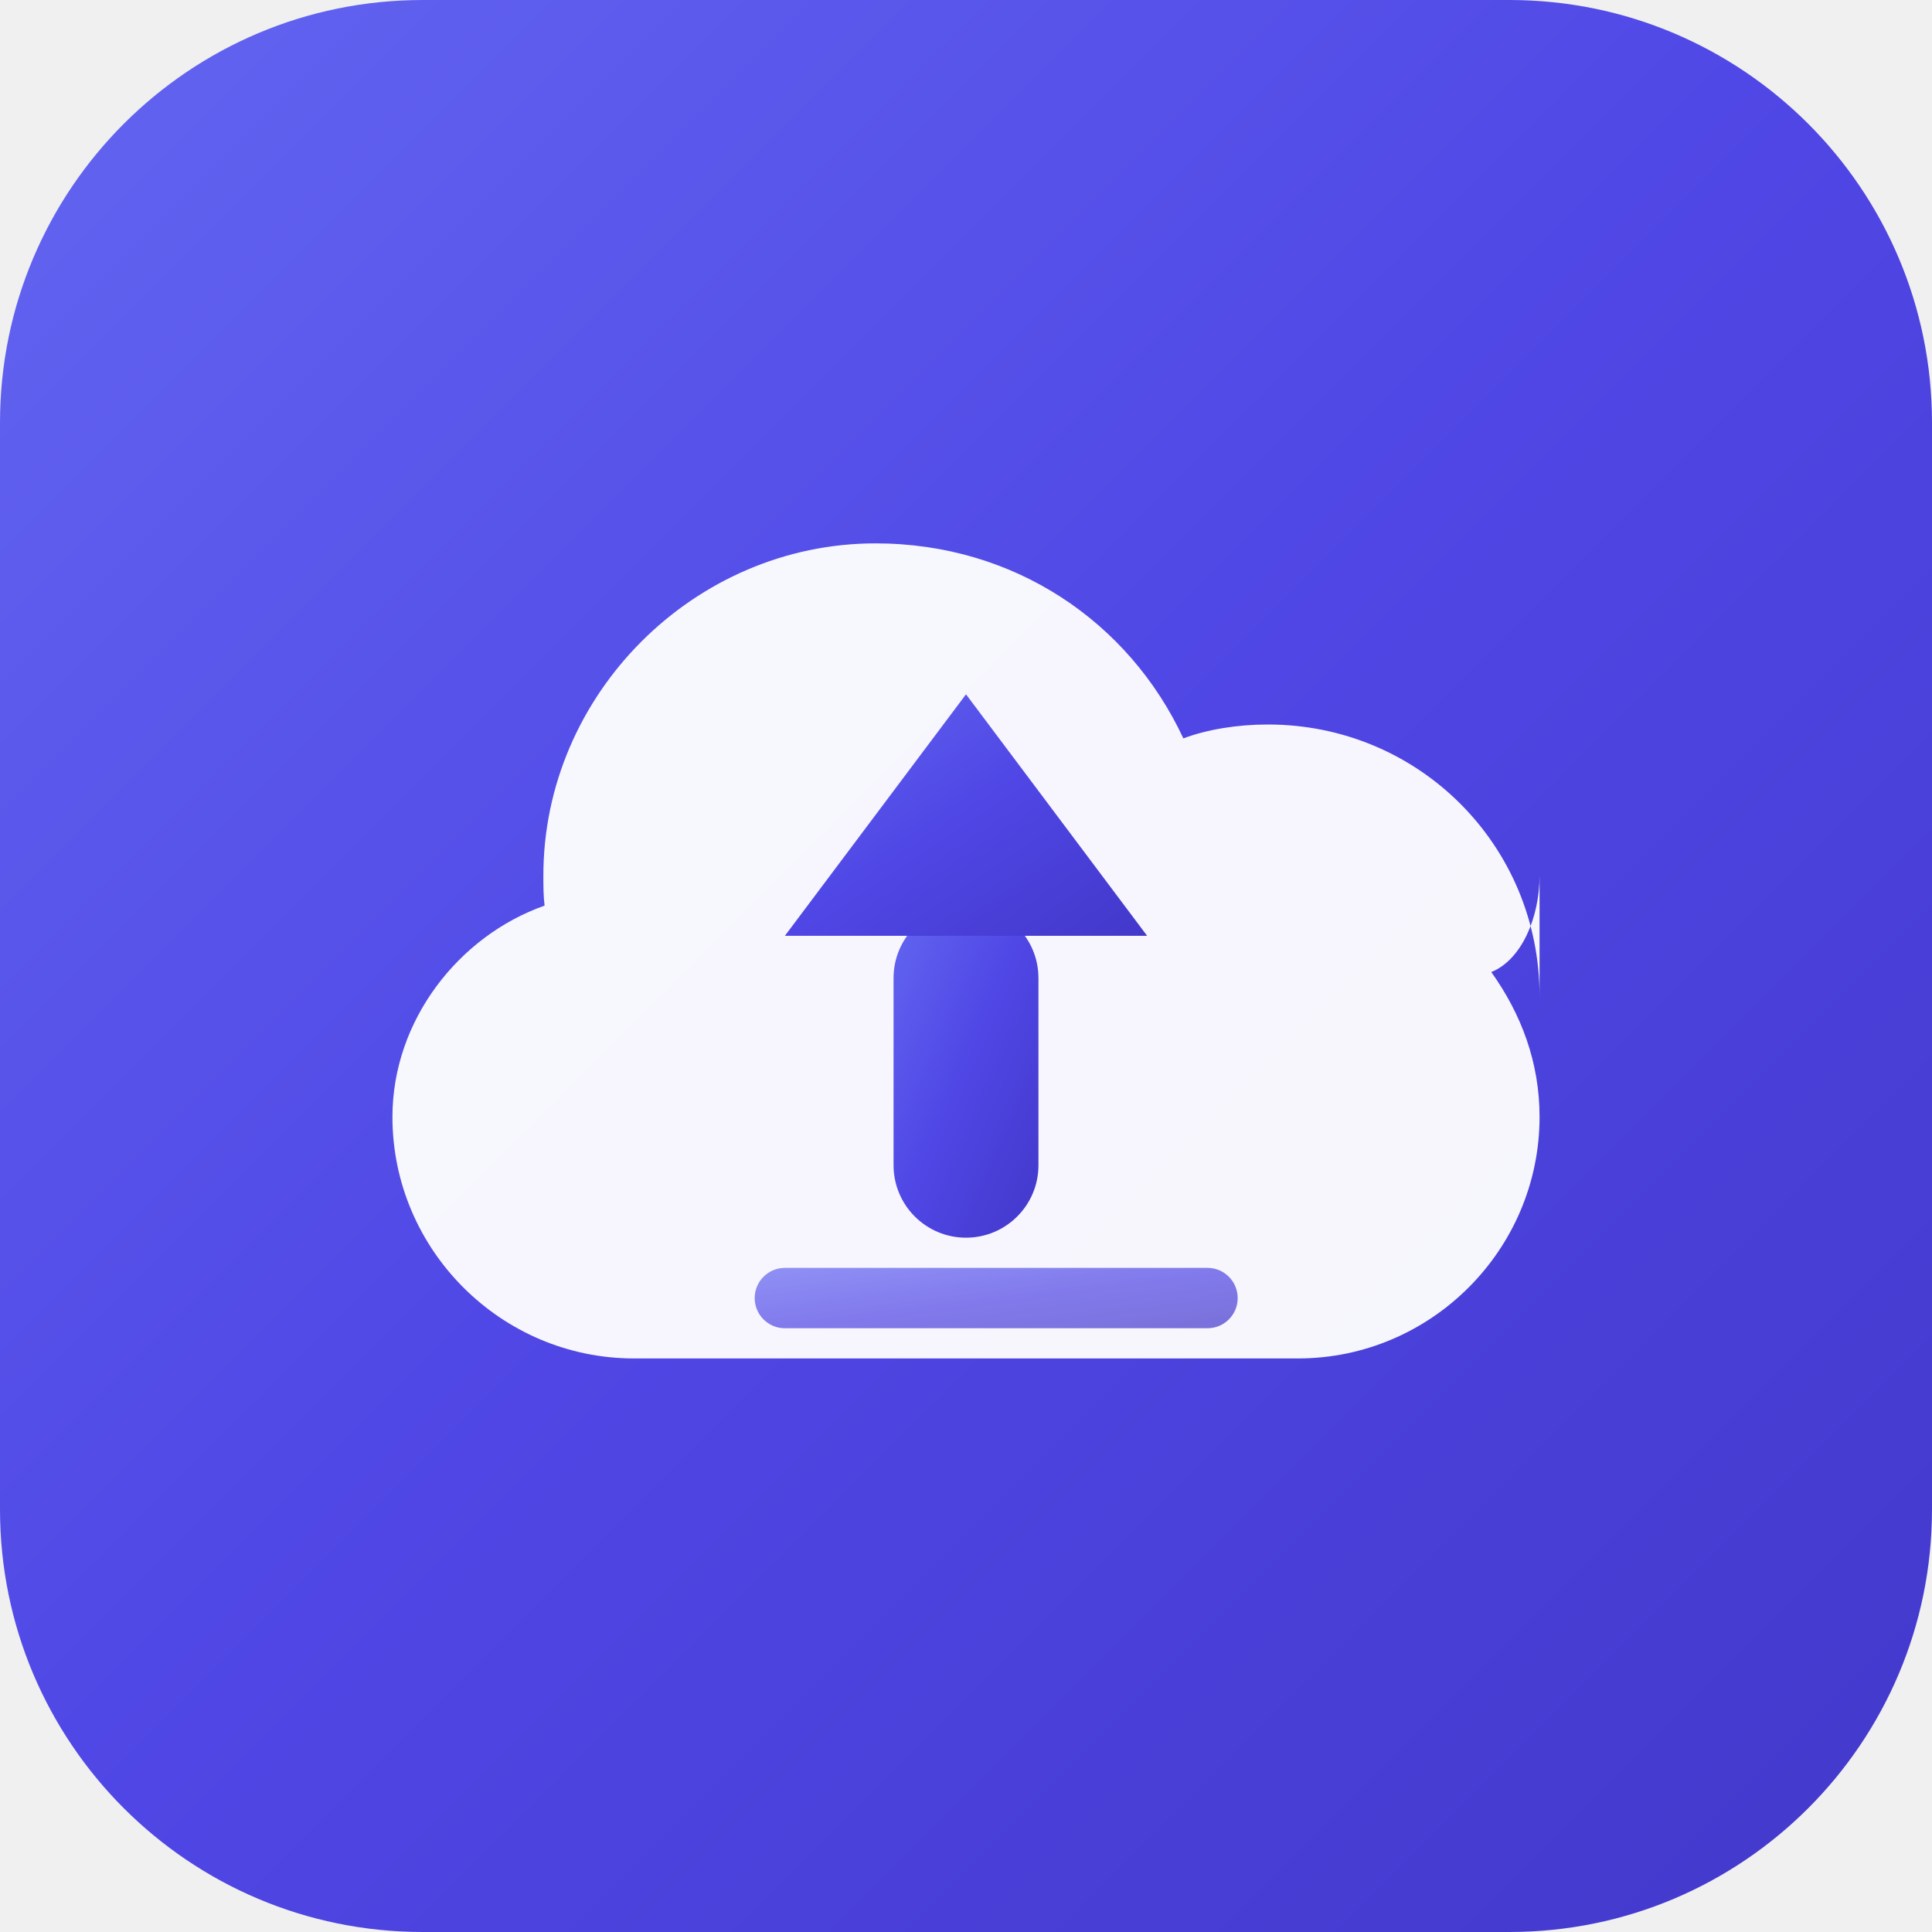
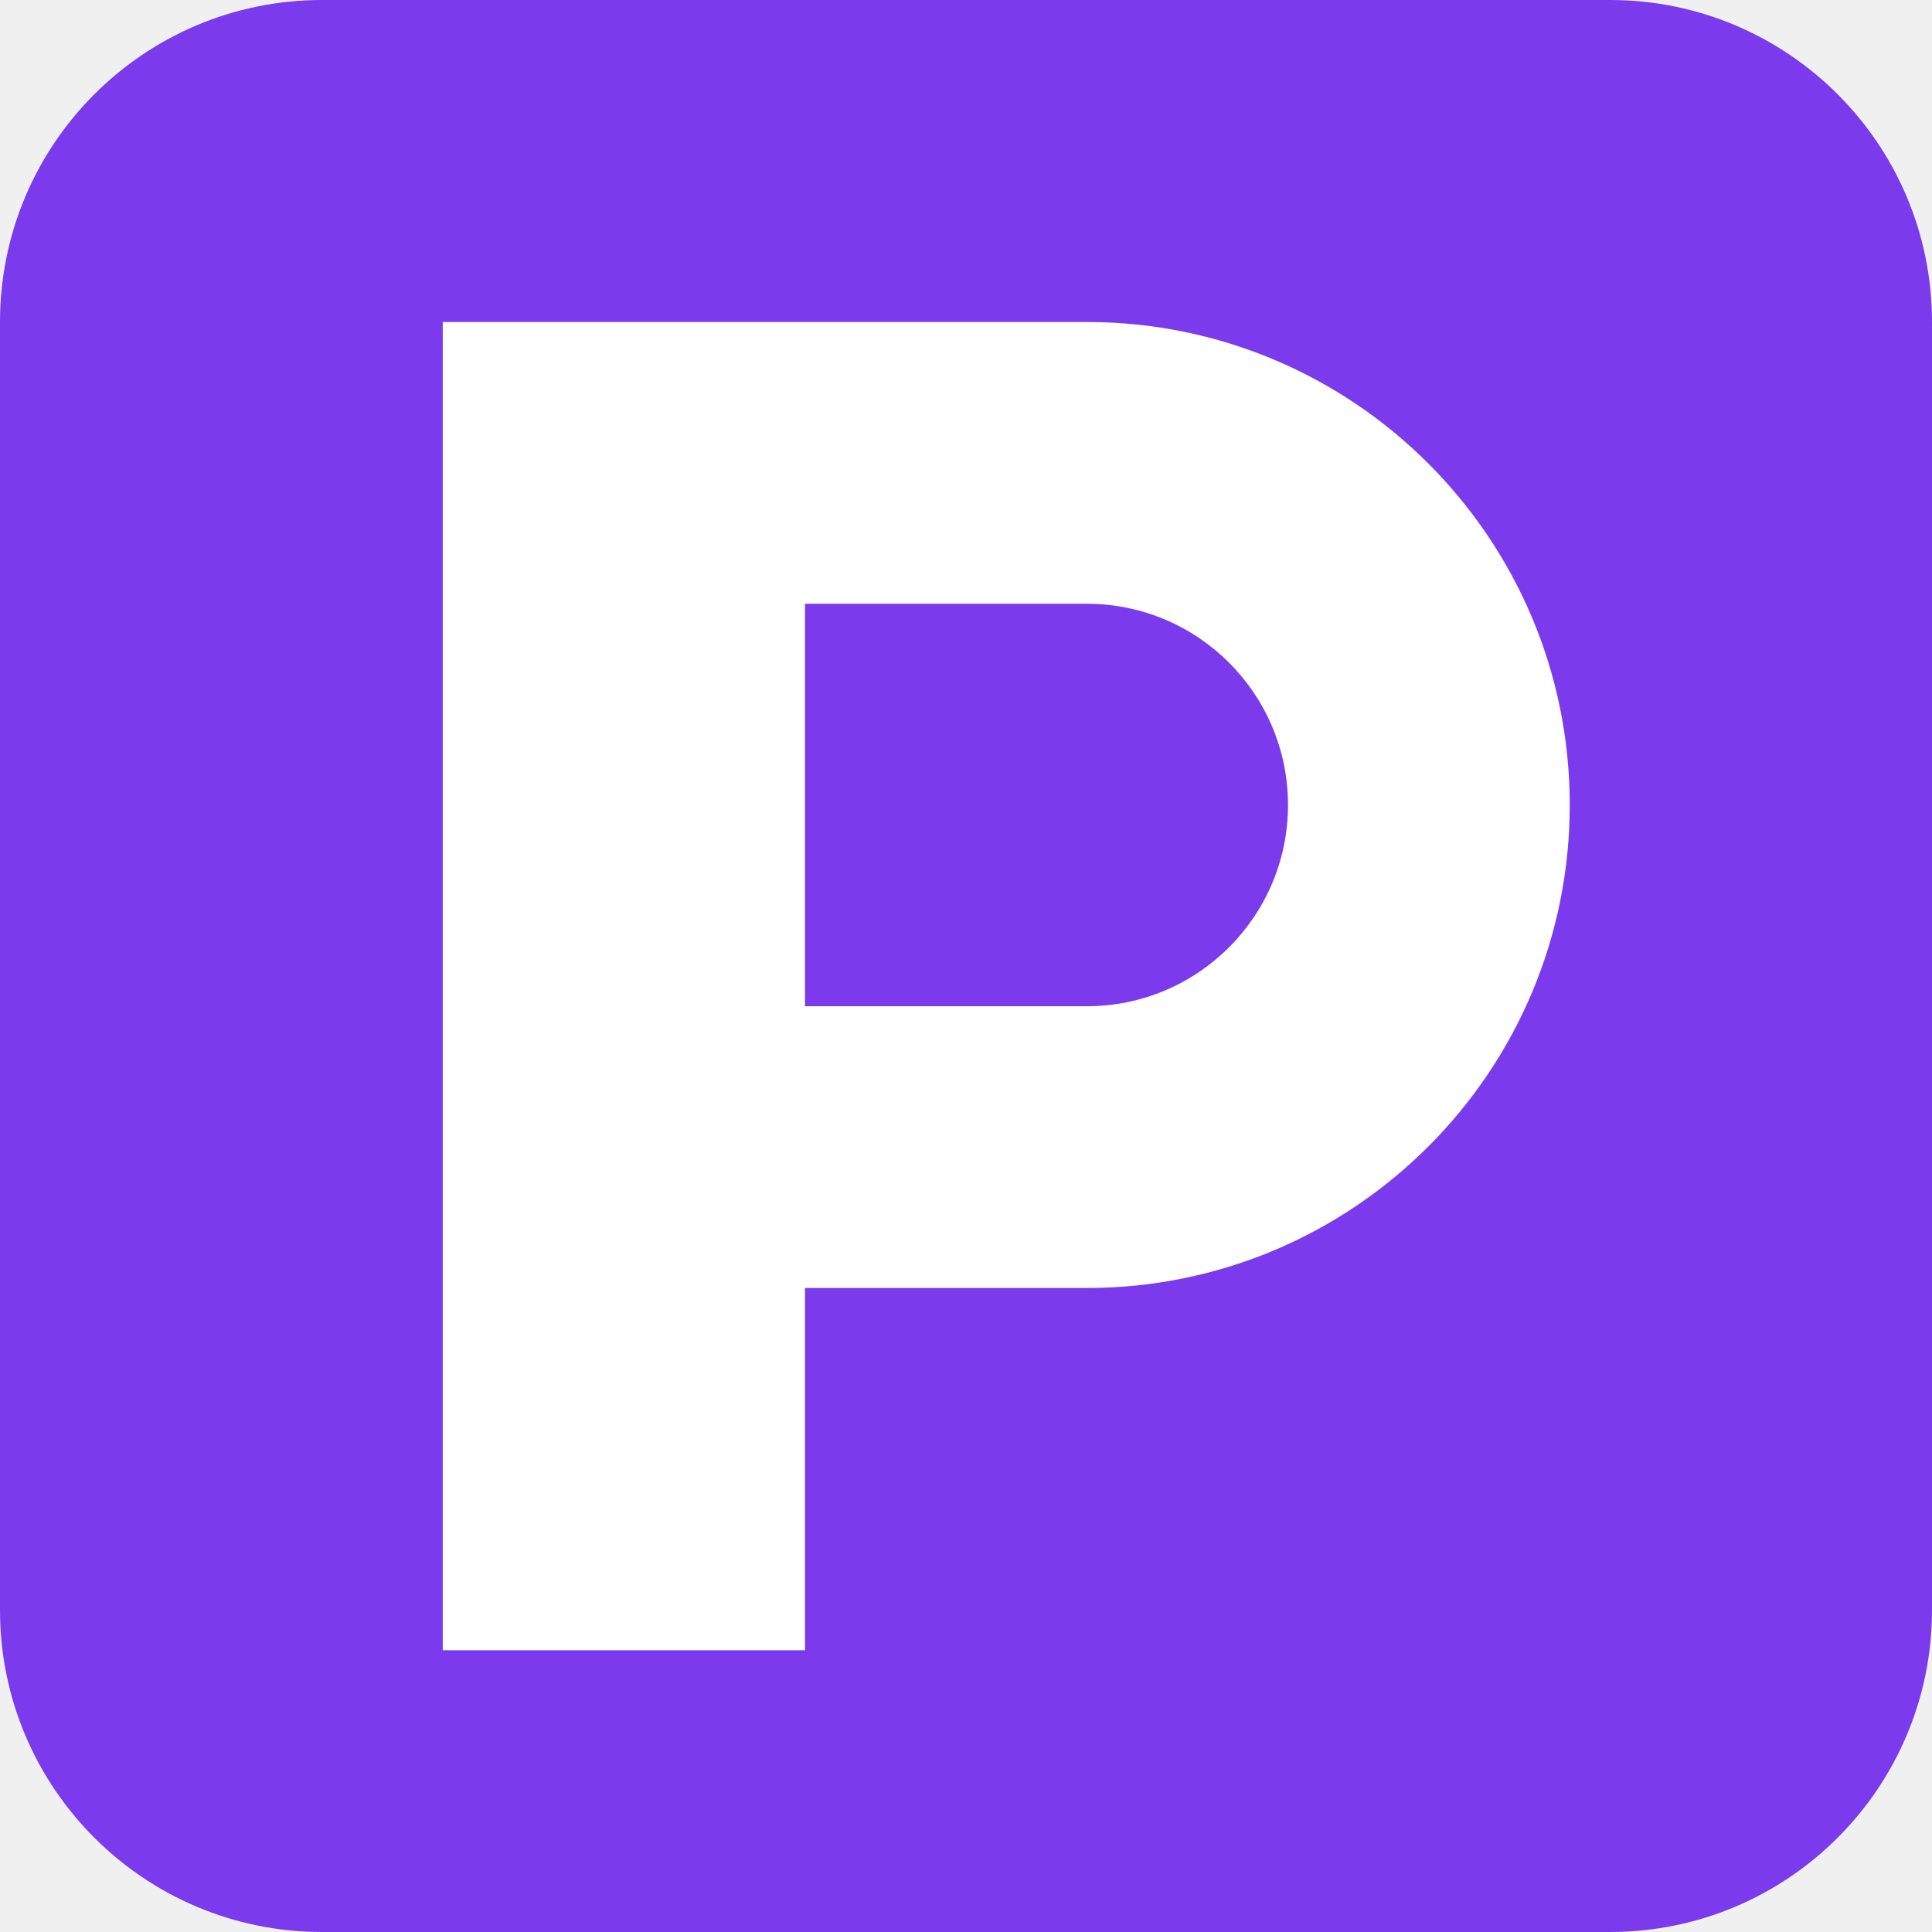
- <svg xmlns="http://www.w3.org/2000/svg" viewBox="0 0 32 32" fill="none">
-   <defs>
-     <linearGradient id="bg" x1="0%" y1="0%" x2="100%" y2="100%">
-       <stop offset="0%" stop-color="#6366F1" />
-       <stop offset="50%" stop-color="#4F46E5" />
-       <stop offset="100%" stop-color="#4338CA" />
-     </linearGradient>
-   </defs>
-   <rect width="32" height="32" rx="7" fill="url(#bg)" />
-   <path d="M25.5 16.5c0-2.5-2-4.5-4.5-4.5-.5 0-1 .08-1.4.23C18.7 10.3 16.8 9 14.5 9c-3 0-5.5 2.5-5.5 5.5 0 .17 0 .34.02.5C7.6 15.5 6.5 16.9 6.5 18.5c0 2.2 1.8 4 4 4h11c2.2 0 4-1.8 4-4 0-.9-.3-1.7-.8-2.4.5-.2.8-.9.8-1.6z" fill="#fff" opacity="0.95" />
-   <g transform="translate(16, 16)">
-     <rect x="-1.2" y="-1" width="2.4" height="5.5" rx="1.2" fill="url(#bg)" />
-     <path d="M0 -4.5 L3 -0.5 L-3 -0.5 Z" fill="url(#bg)" />
-   </g>
-   <rect x="12.5" y="21" width="8" height="1" rx="0.5" fill="url(#bg)" opacity="0.7" />
+ <svg xmlns="http://www.w3.org/2000/svg" viewBox="0 0 48 48">
+   <rect width="48" height="48" rx="8" fill="#7c3aed" />
+   <path fill="#fff" d="M11 8h16a12 12 0 0 1 0 24h-7v9h-9V8Zm9 7v10h7a5 5 0 0 0 0-10h-7Z" />
</svg>
